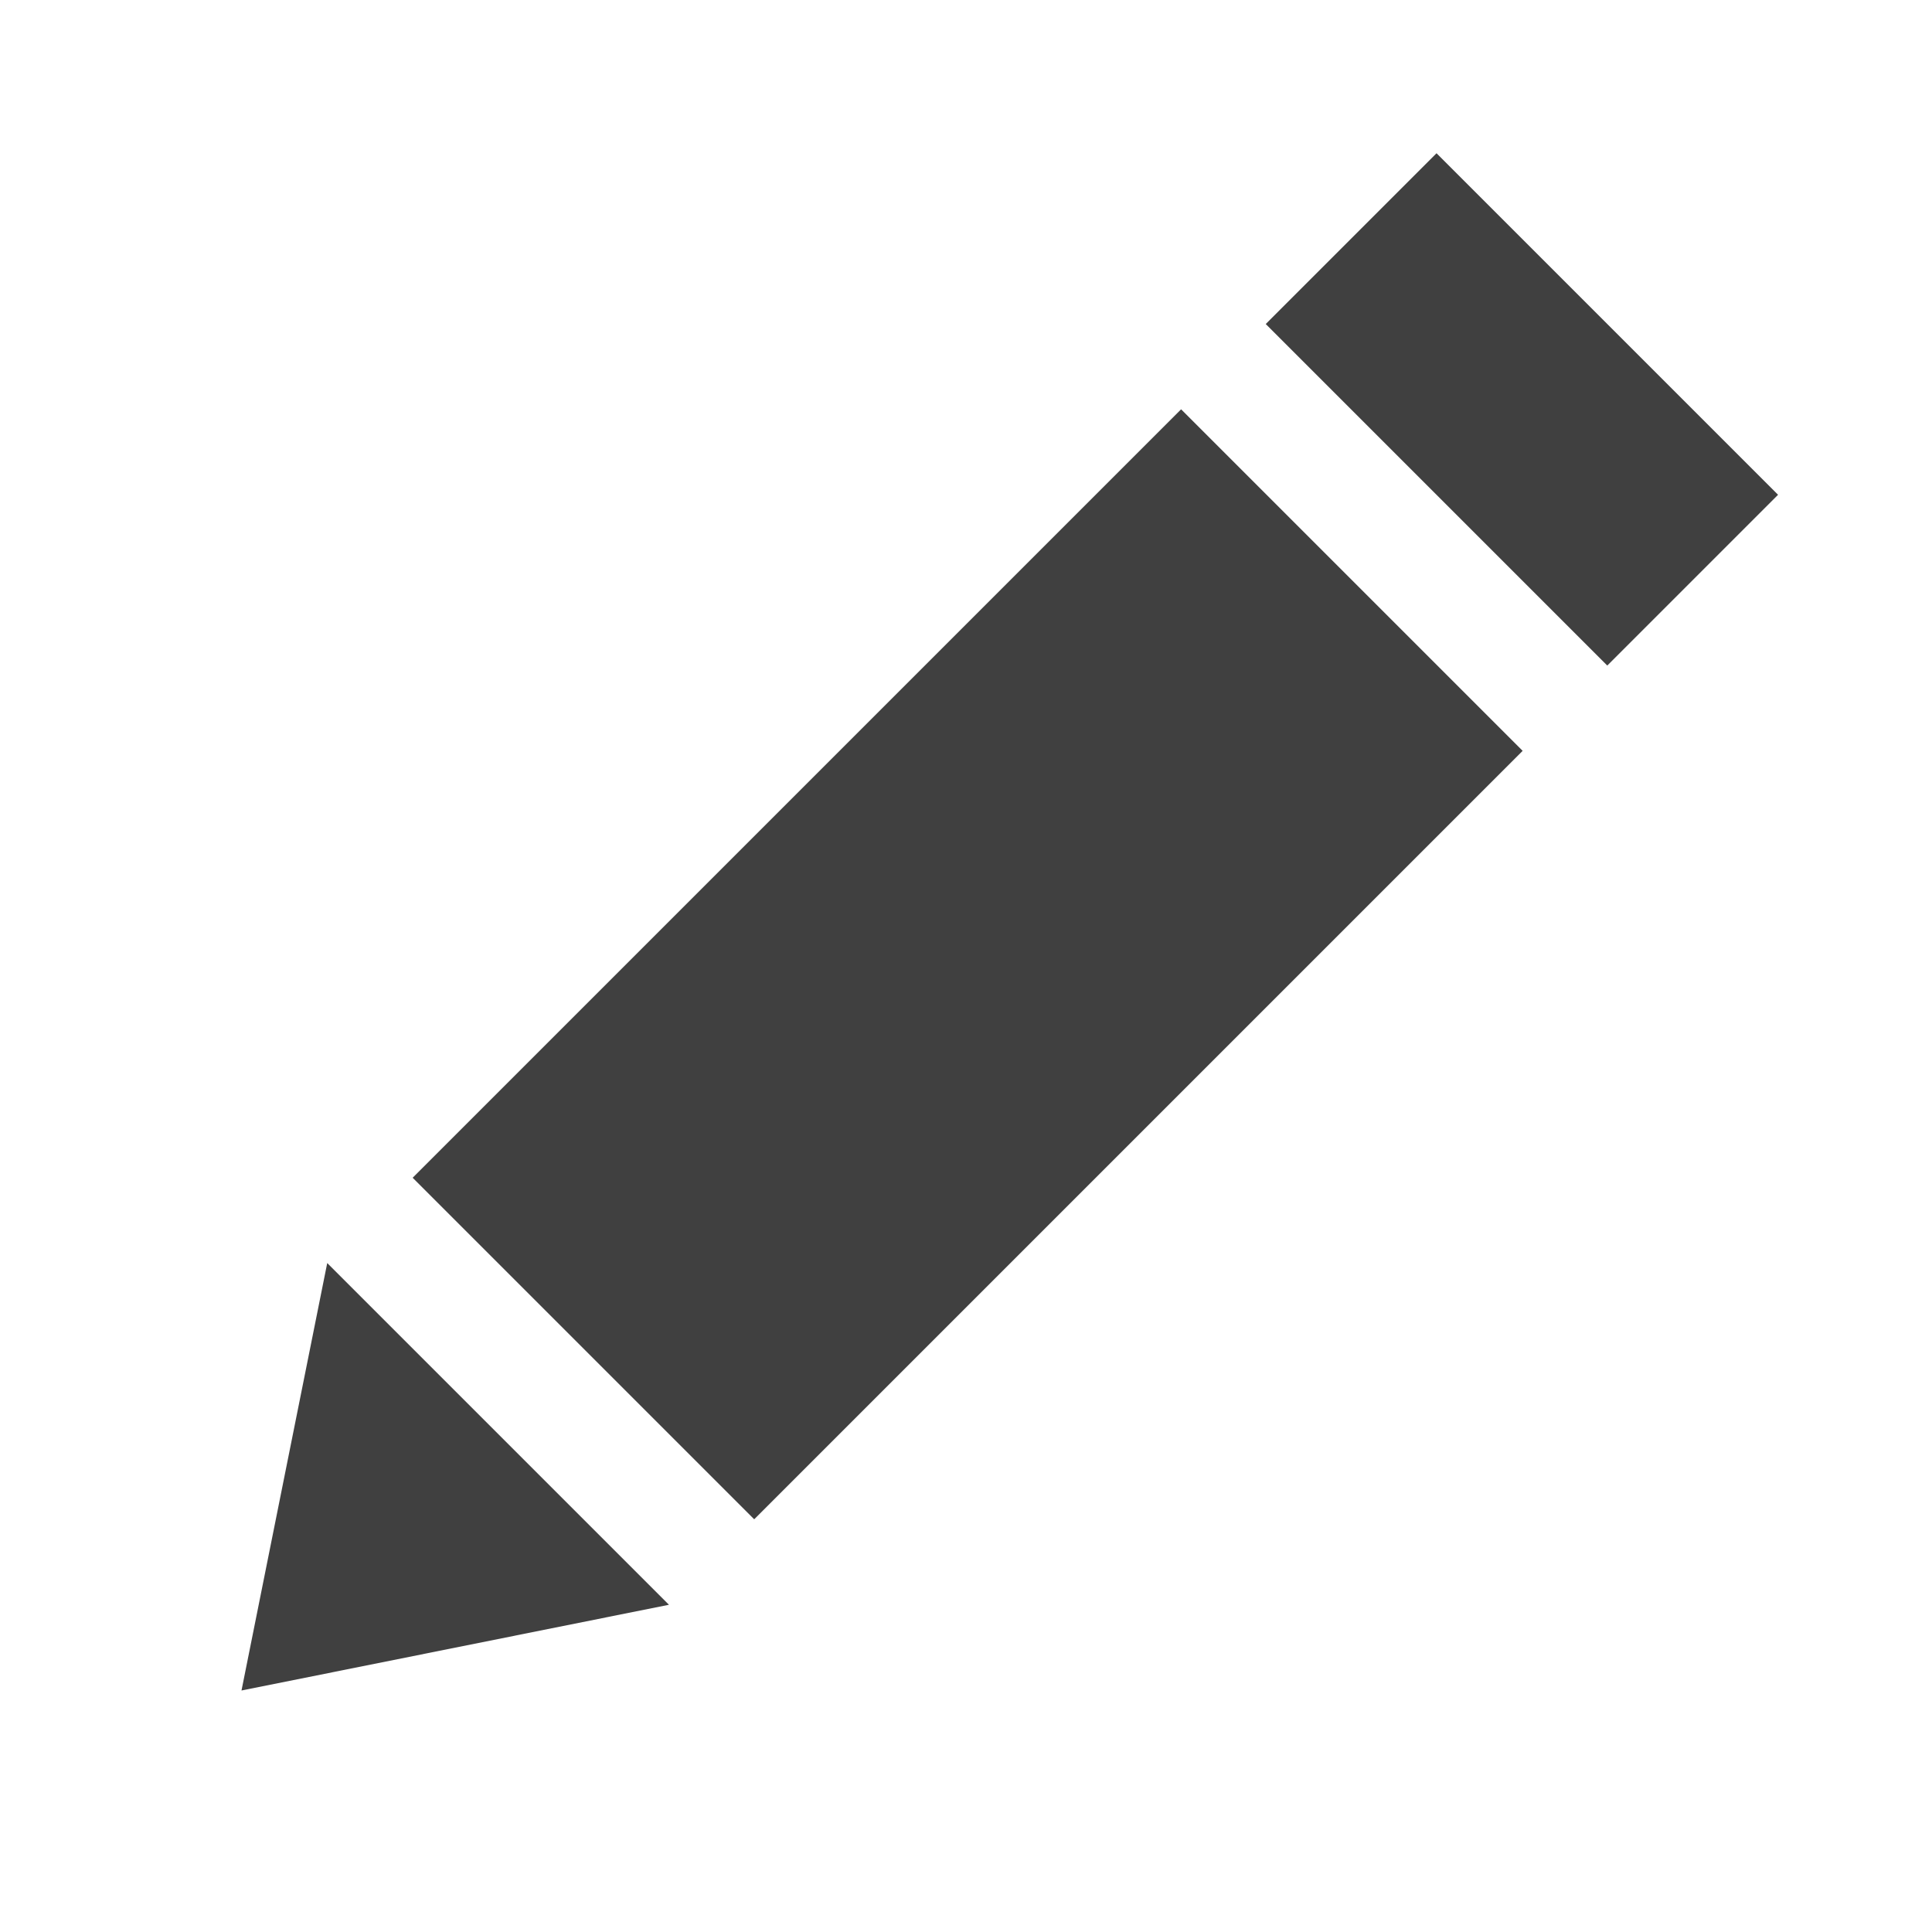
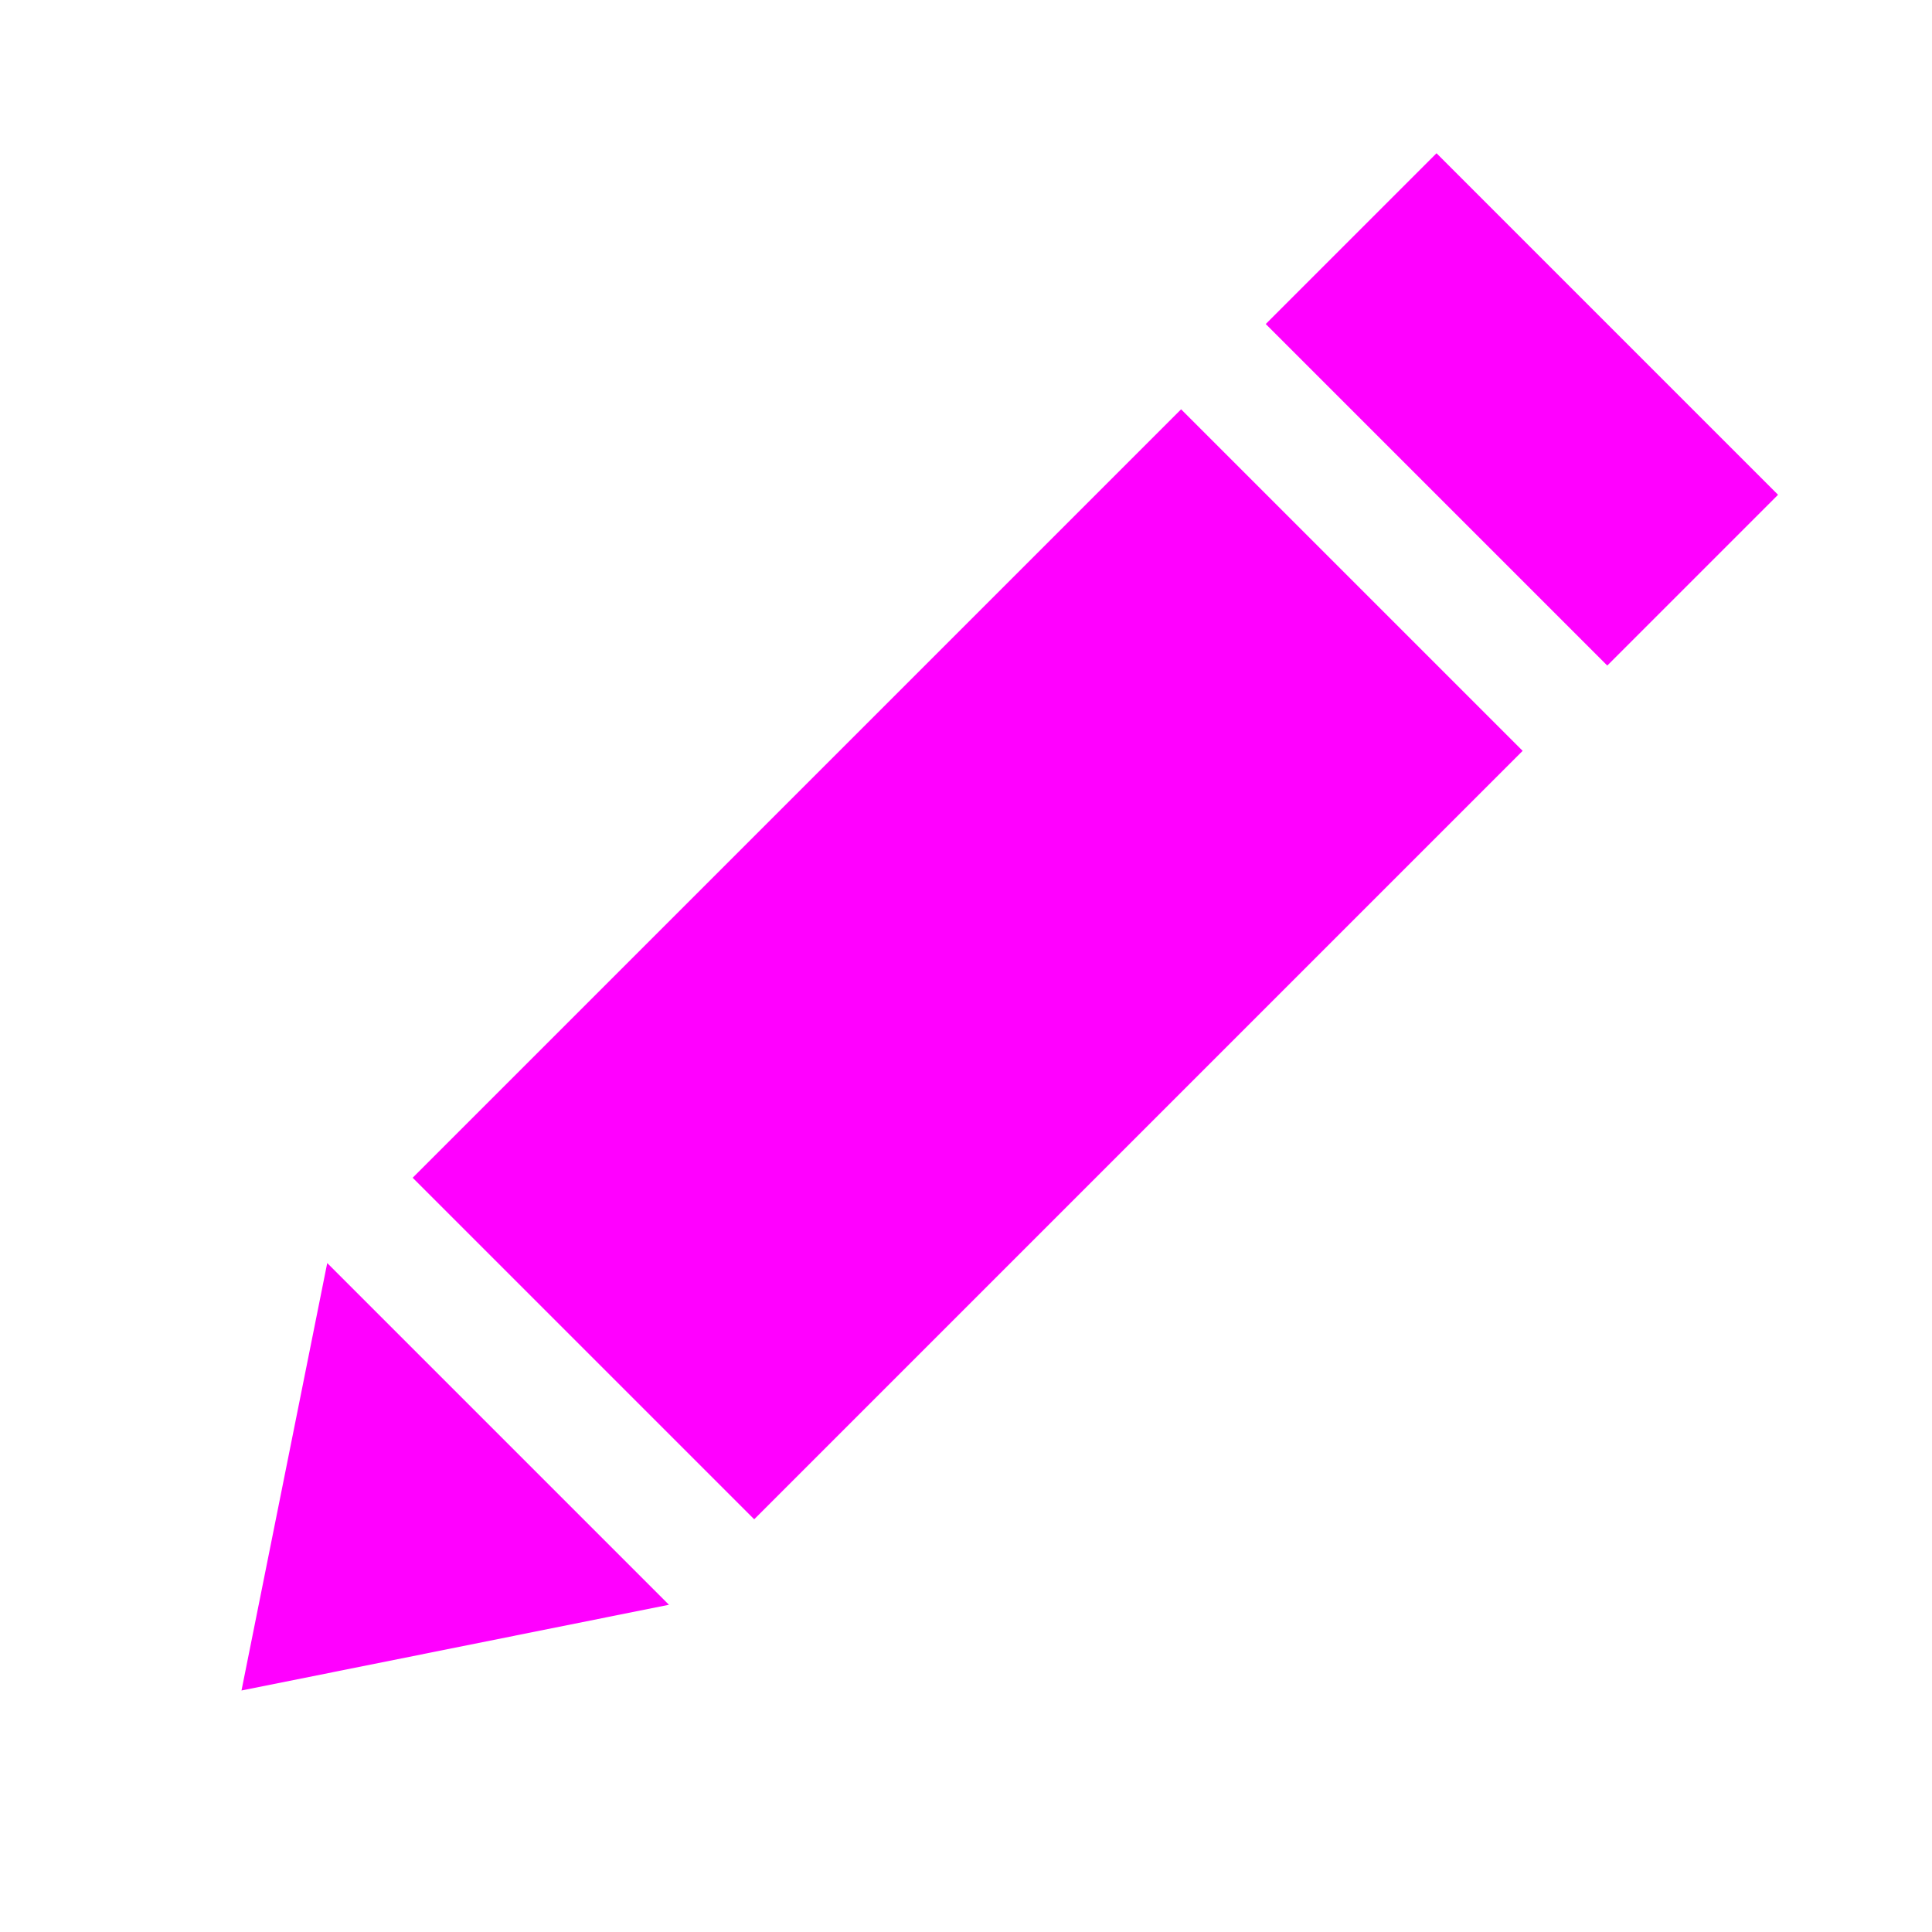
<svg xmlns="http://www.w3.org/2000/svg" id="Layer_1" viewBox="0 0 16 16">
  <defs>
-     <style>.cls-1{filter:url(#drop-shadow-1);}.cls-2{fill:#404040;}</style>
+     <style>.cls-1{filter:url(#drop-shadow-1);}.cls-2{fill:#f0f;}</style>
  </defs>
  <g class="cls-1">
    <rect class="cls-2" x="3.51" y="5.99" width="9" height="4" transform="translate(-3.3 8) rotate(-45)" />
    <rect class="cls-2" x="11.61" y="1.39" width="2" height="4" transform="translate(1.29 9.91) rotate(-45)" />
    <polygon class="cls-2" points="5.54 13.29 2 14 2.71 10.46 5.54 13.29" />
  </g>
</svg>
